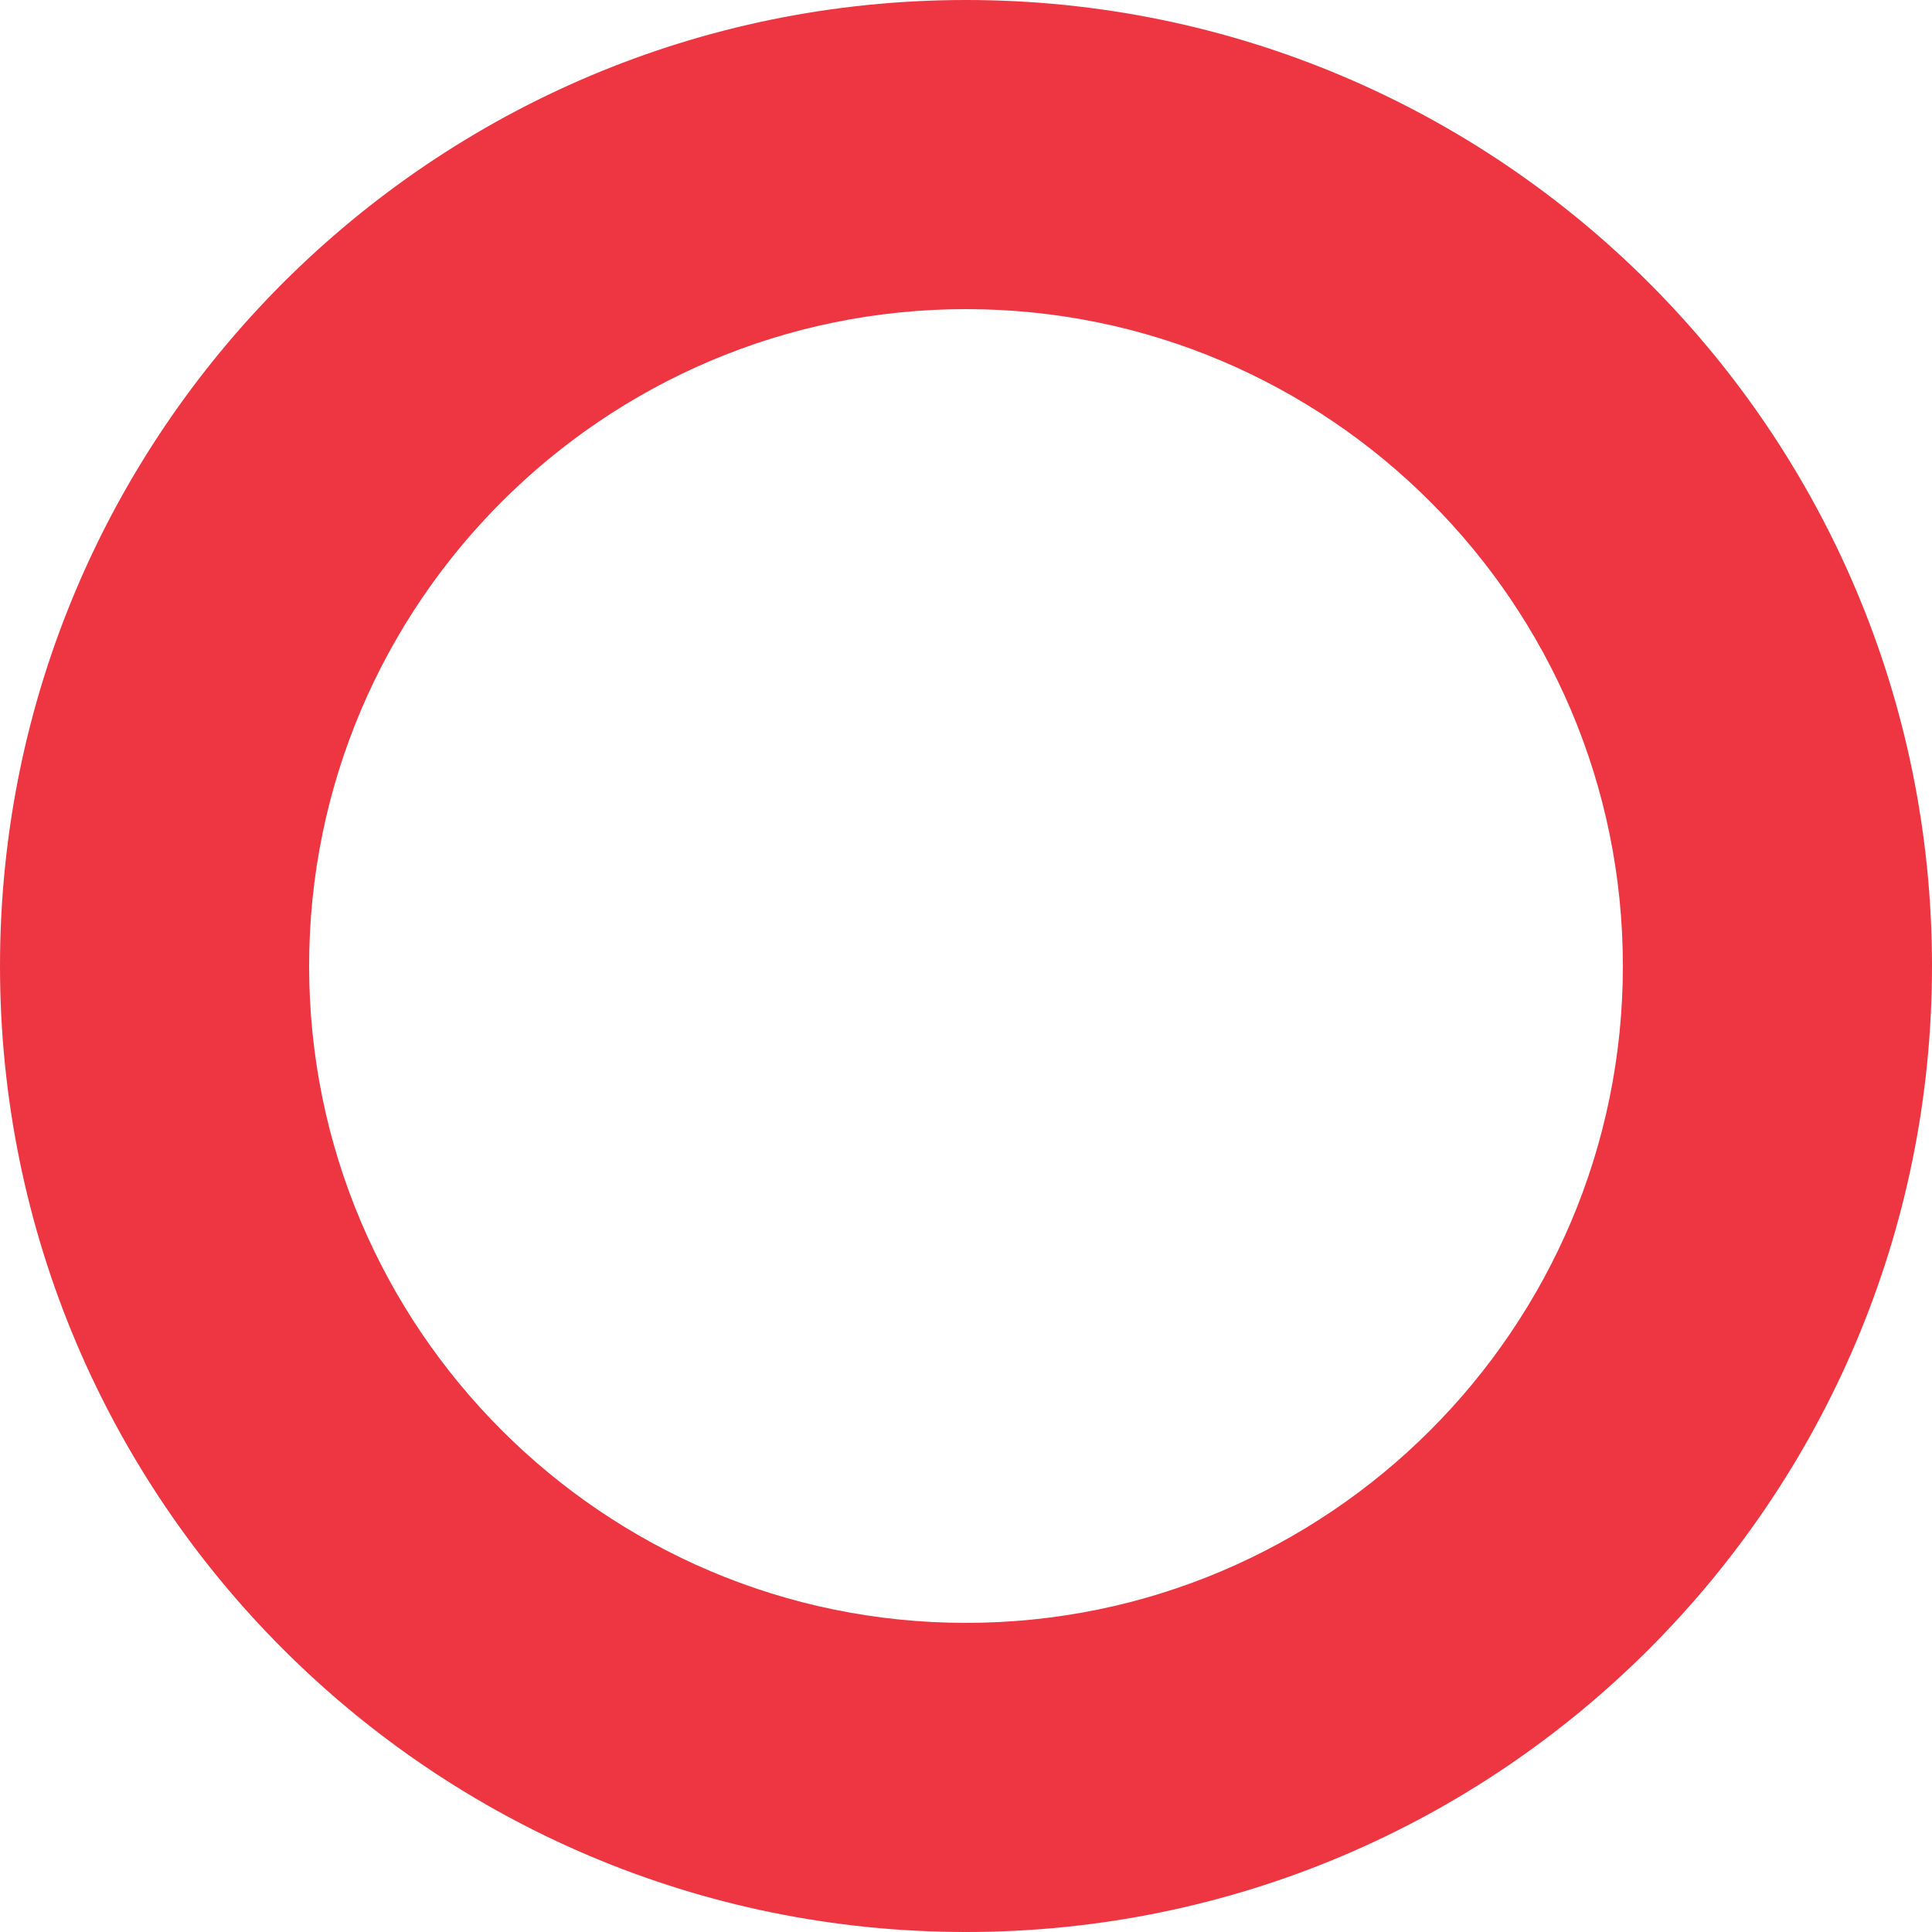
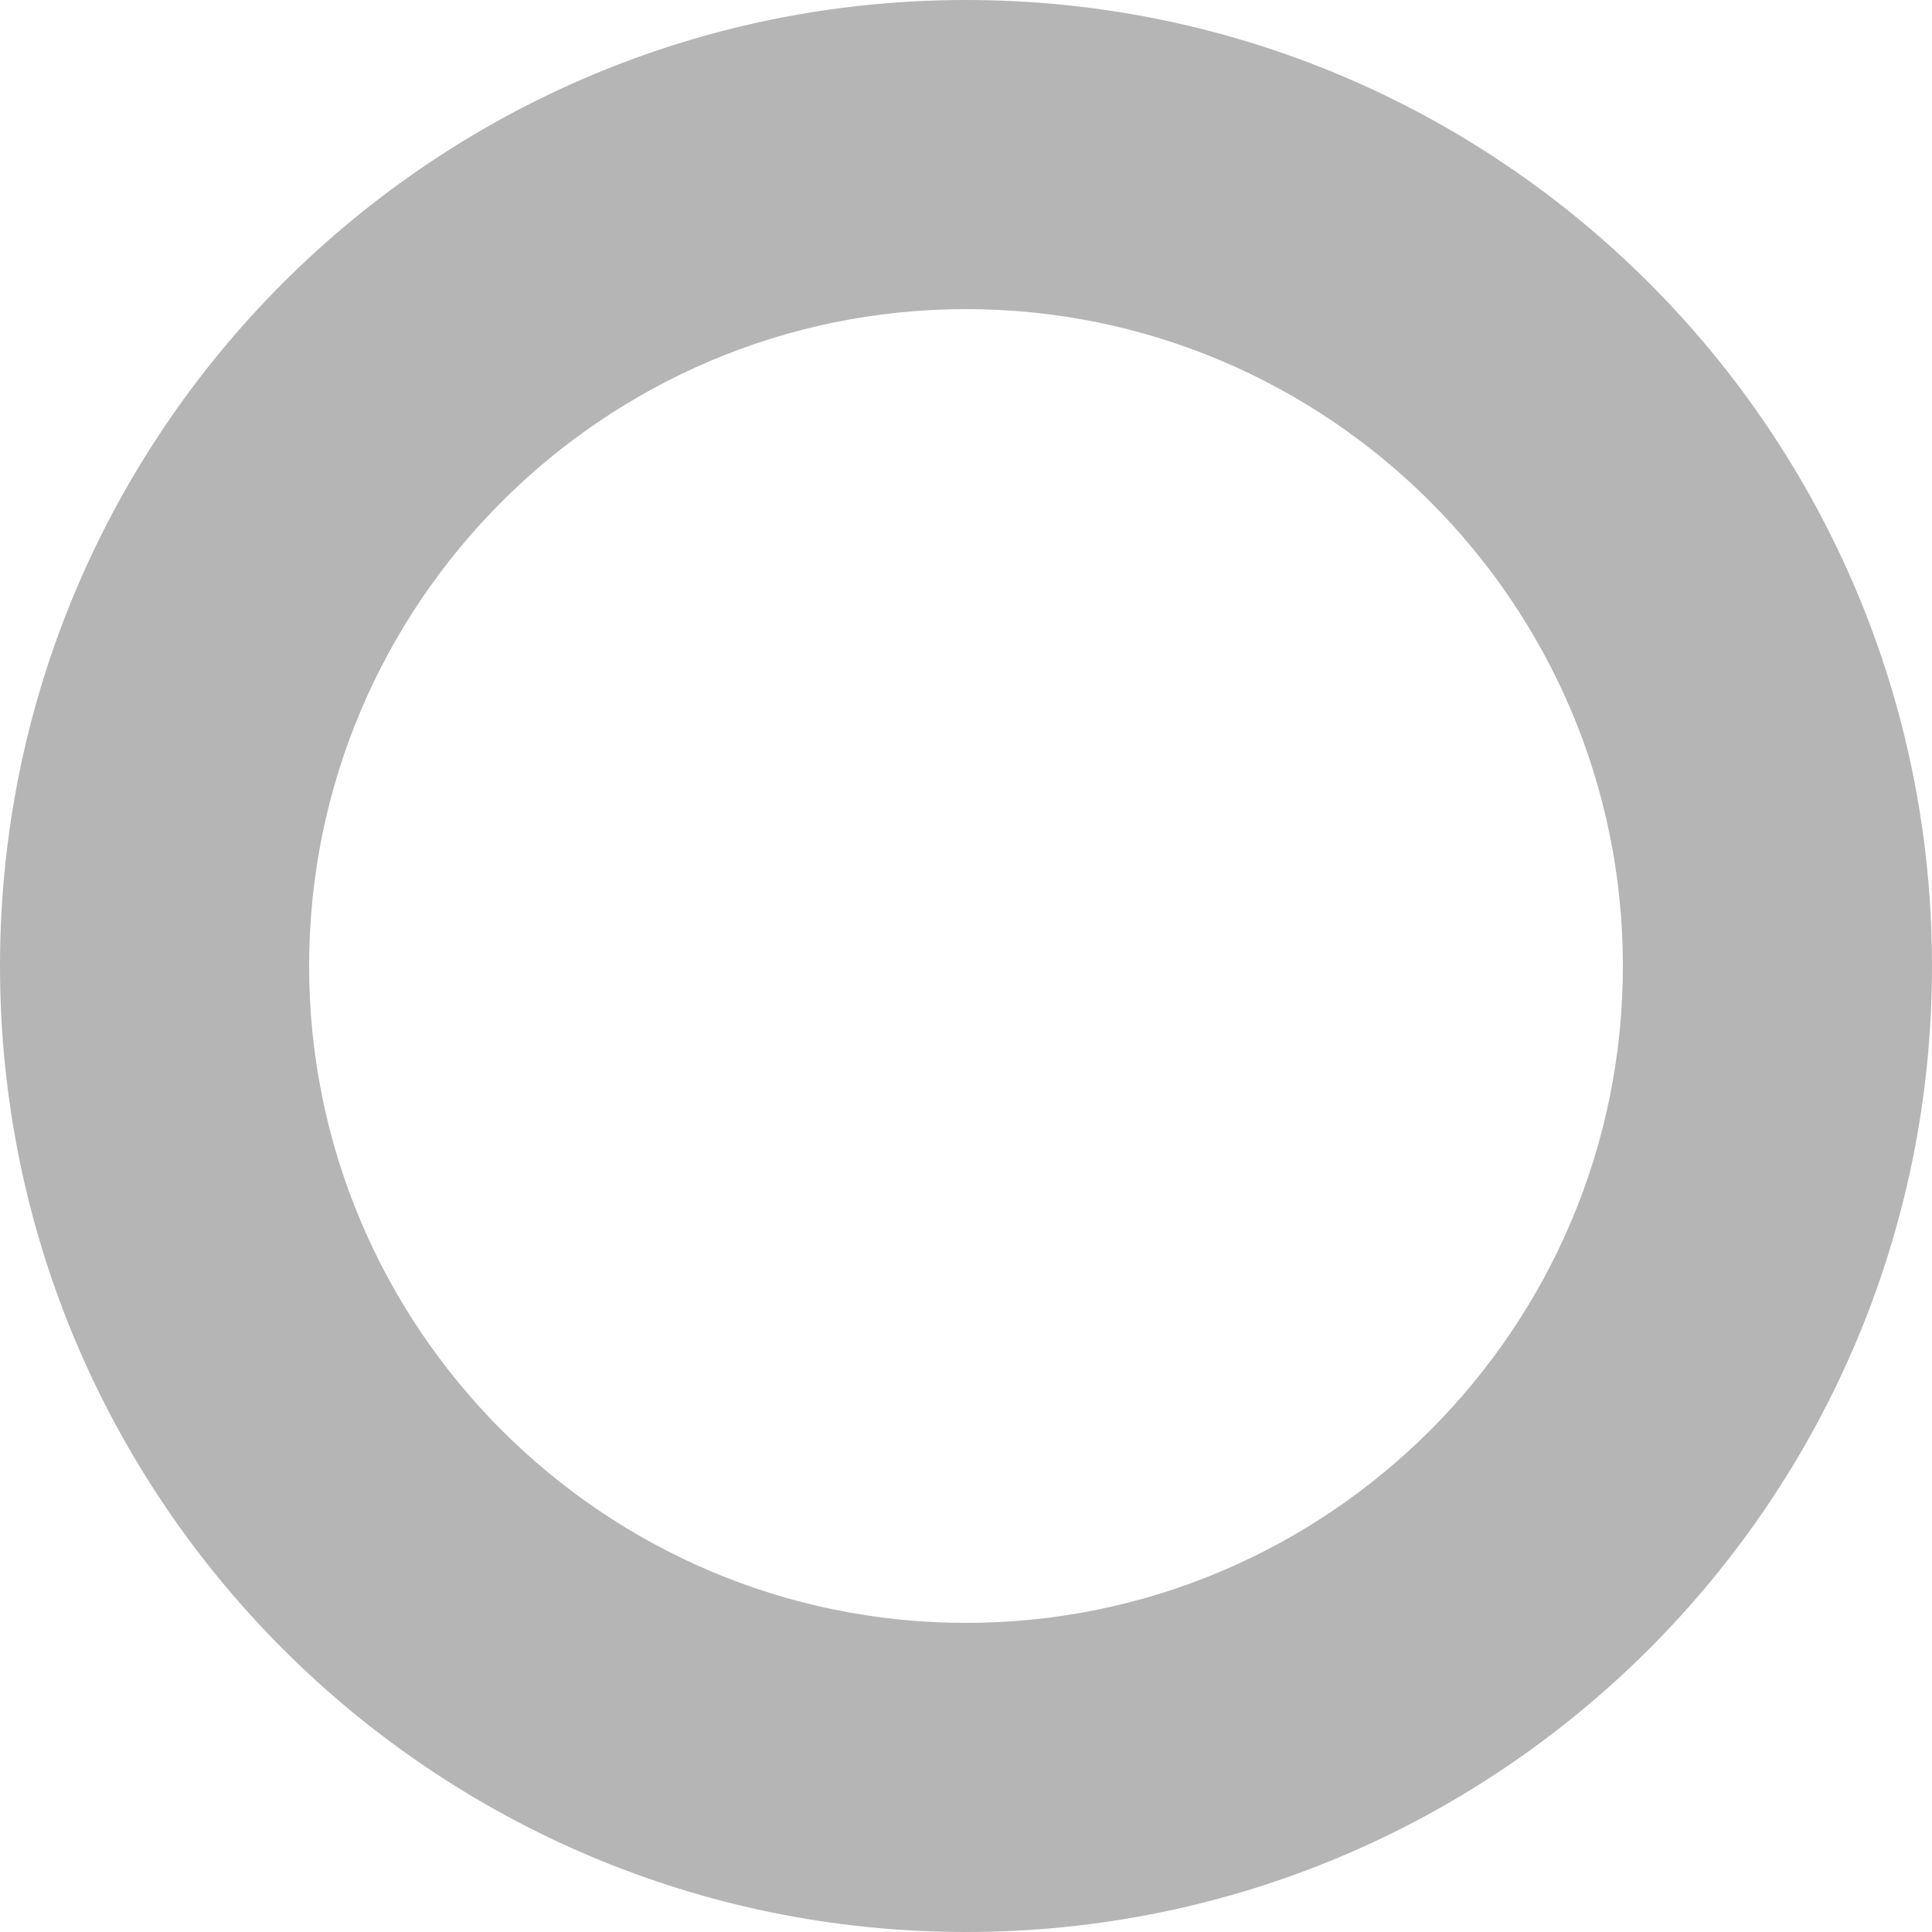
<svg xmlns="http://www.w3.org/2000/svg" width="25" height="25" viewBox="0 0 25 25">
-   <path fill="#ee3643" d="M12.5 4c4.687 0 8.5 3.813 8.5 8.5 0 4.687-3.813 8.5-8.5 8.5C7.813 21 4 17.187 4 12.5 4 7.813 7.813 4 12.5 4m0-4C5.597 0 0 5.597 0 12.5S5.597 25 12.5 25 25 19.403 25 12.5 19.403 0 12.5 0z" />
+   <path fill="#b5b5b5" d="M12.5 4c4.687 0 8.5 3.813 8.5 8.5 0 4.687-3.813 8.5-8.5 8.5C7.813 21 4 17.187 4 12.5 4 7.813 7.813 4 12.5 4m0-4C5.597 0 0 5.597 0 12.5S5.597 25 12.5 25 25 19.403 25 12.5 19.403 0 12.5 0z" />
</svg>
